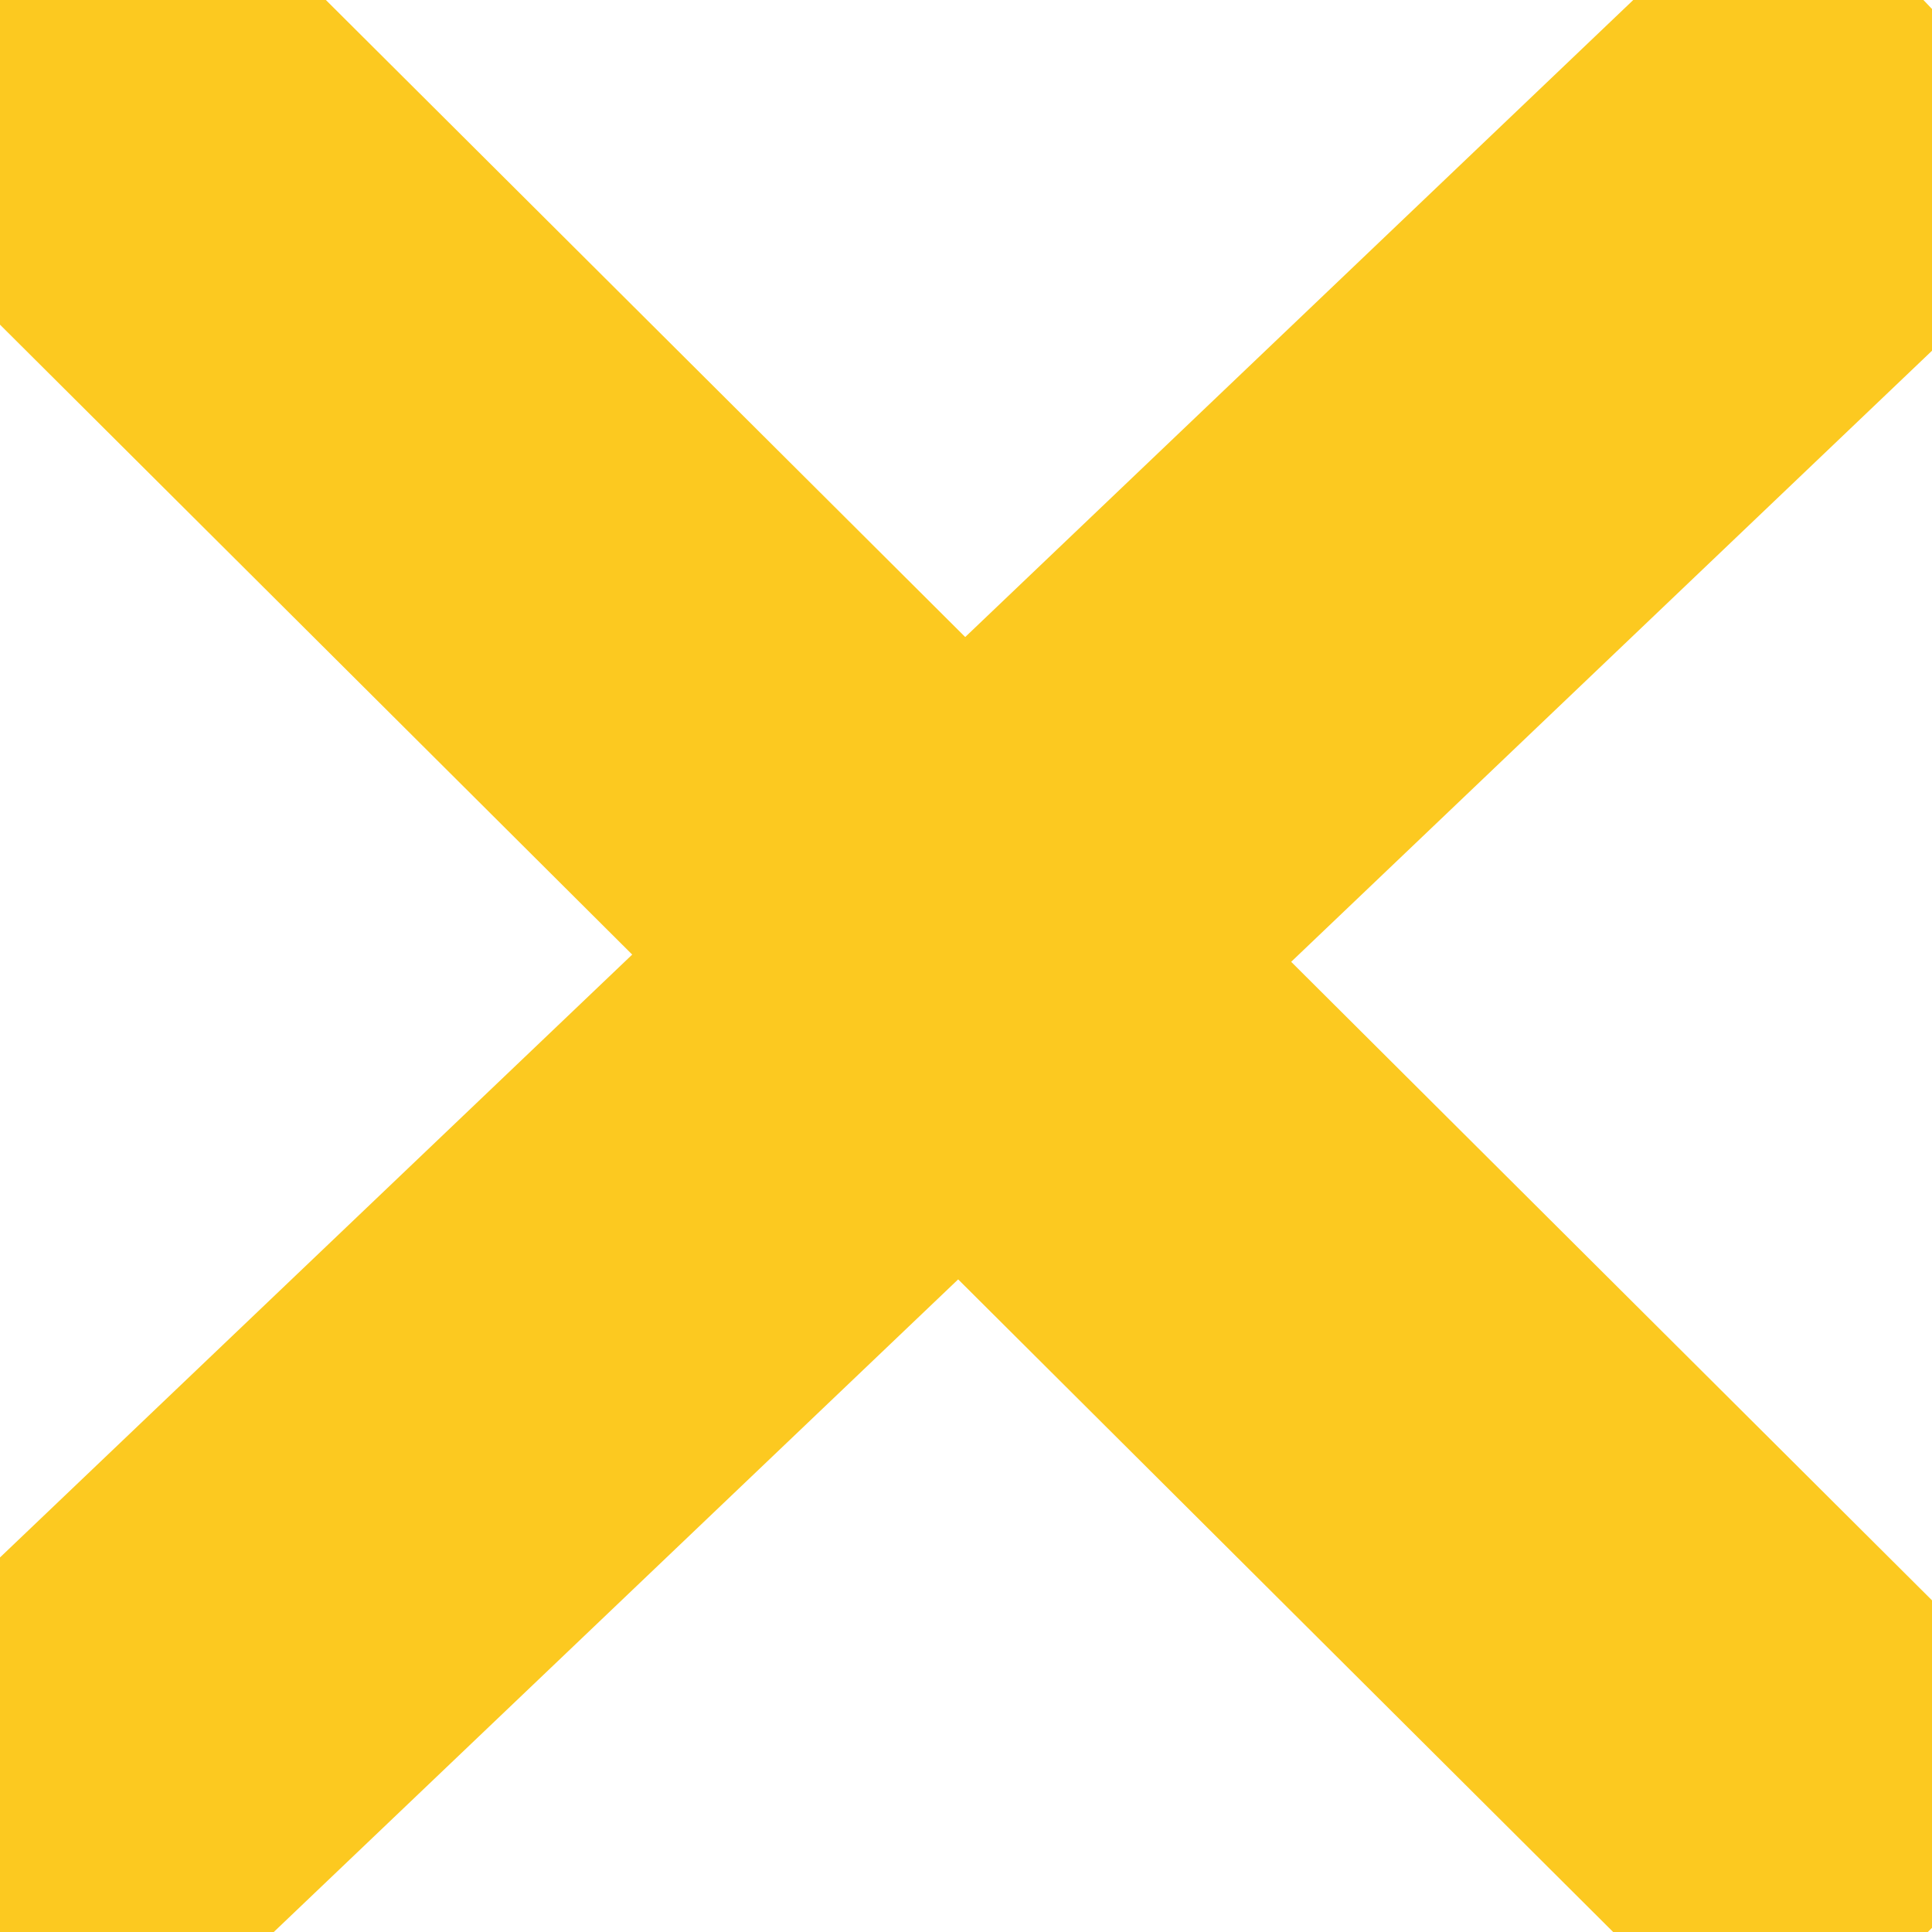
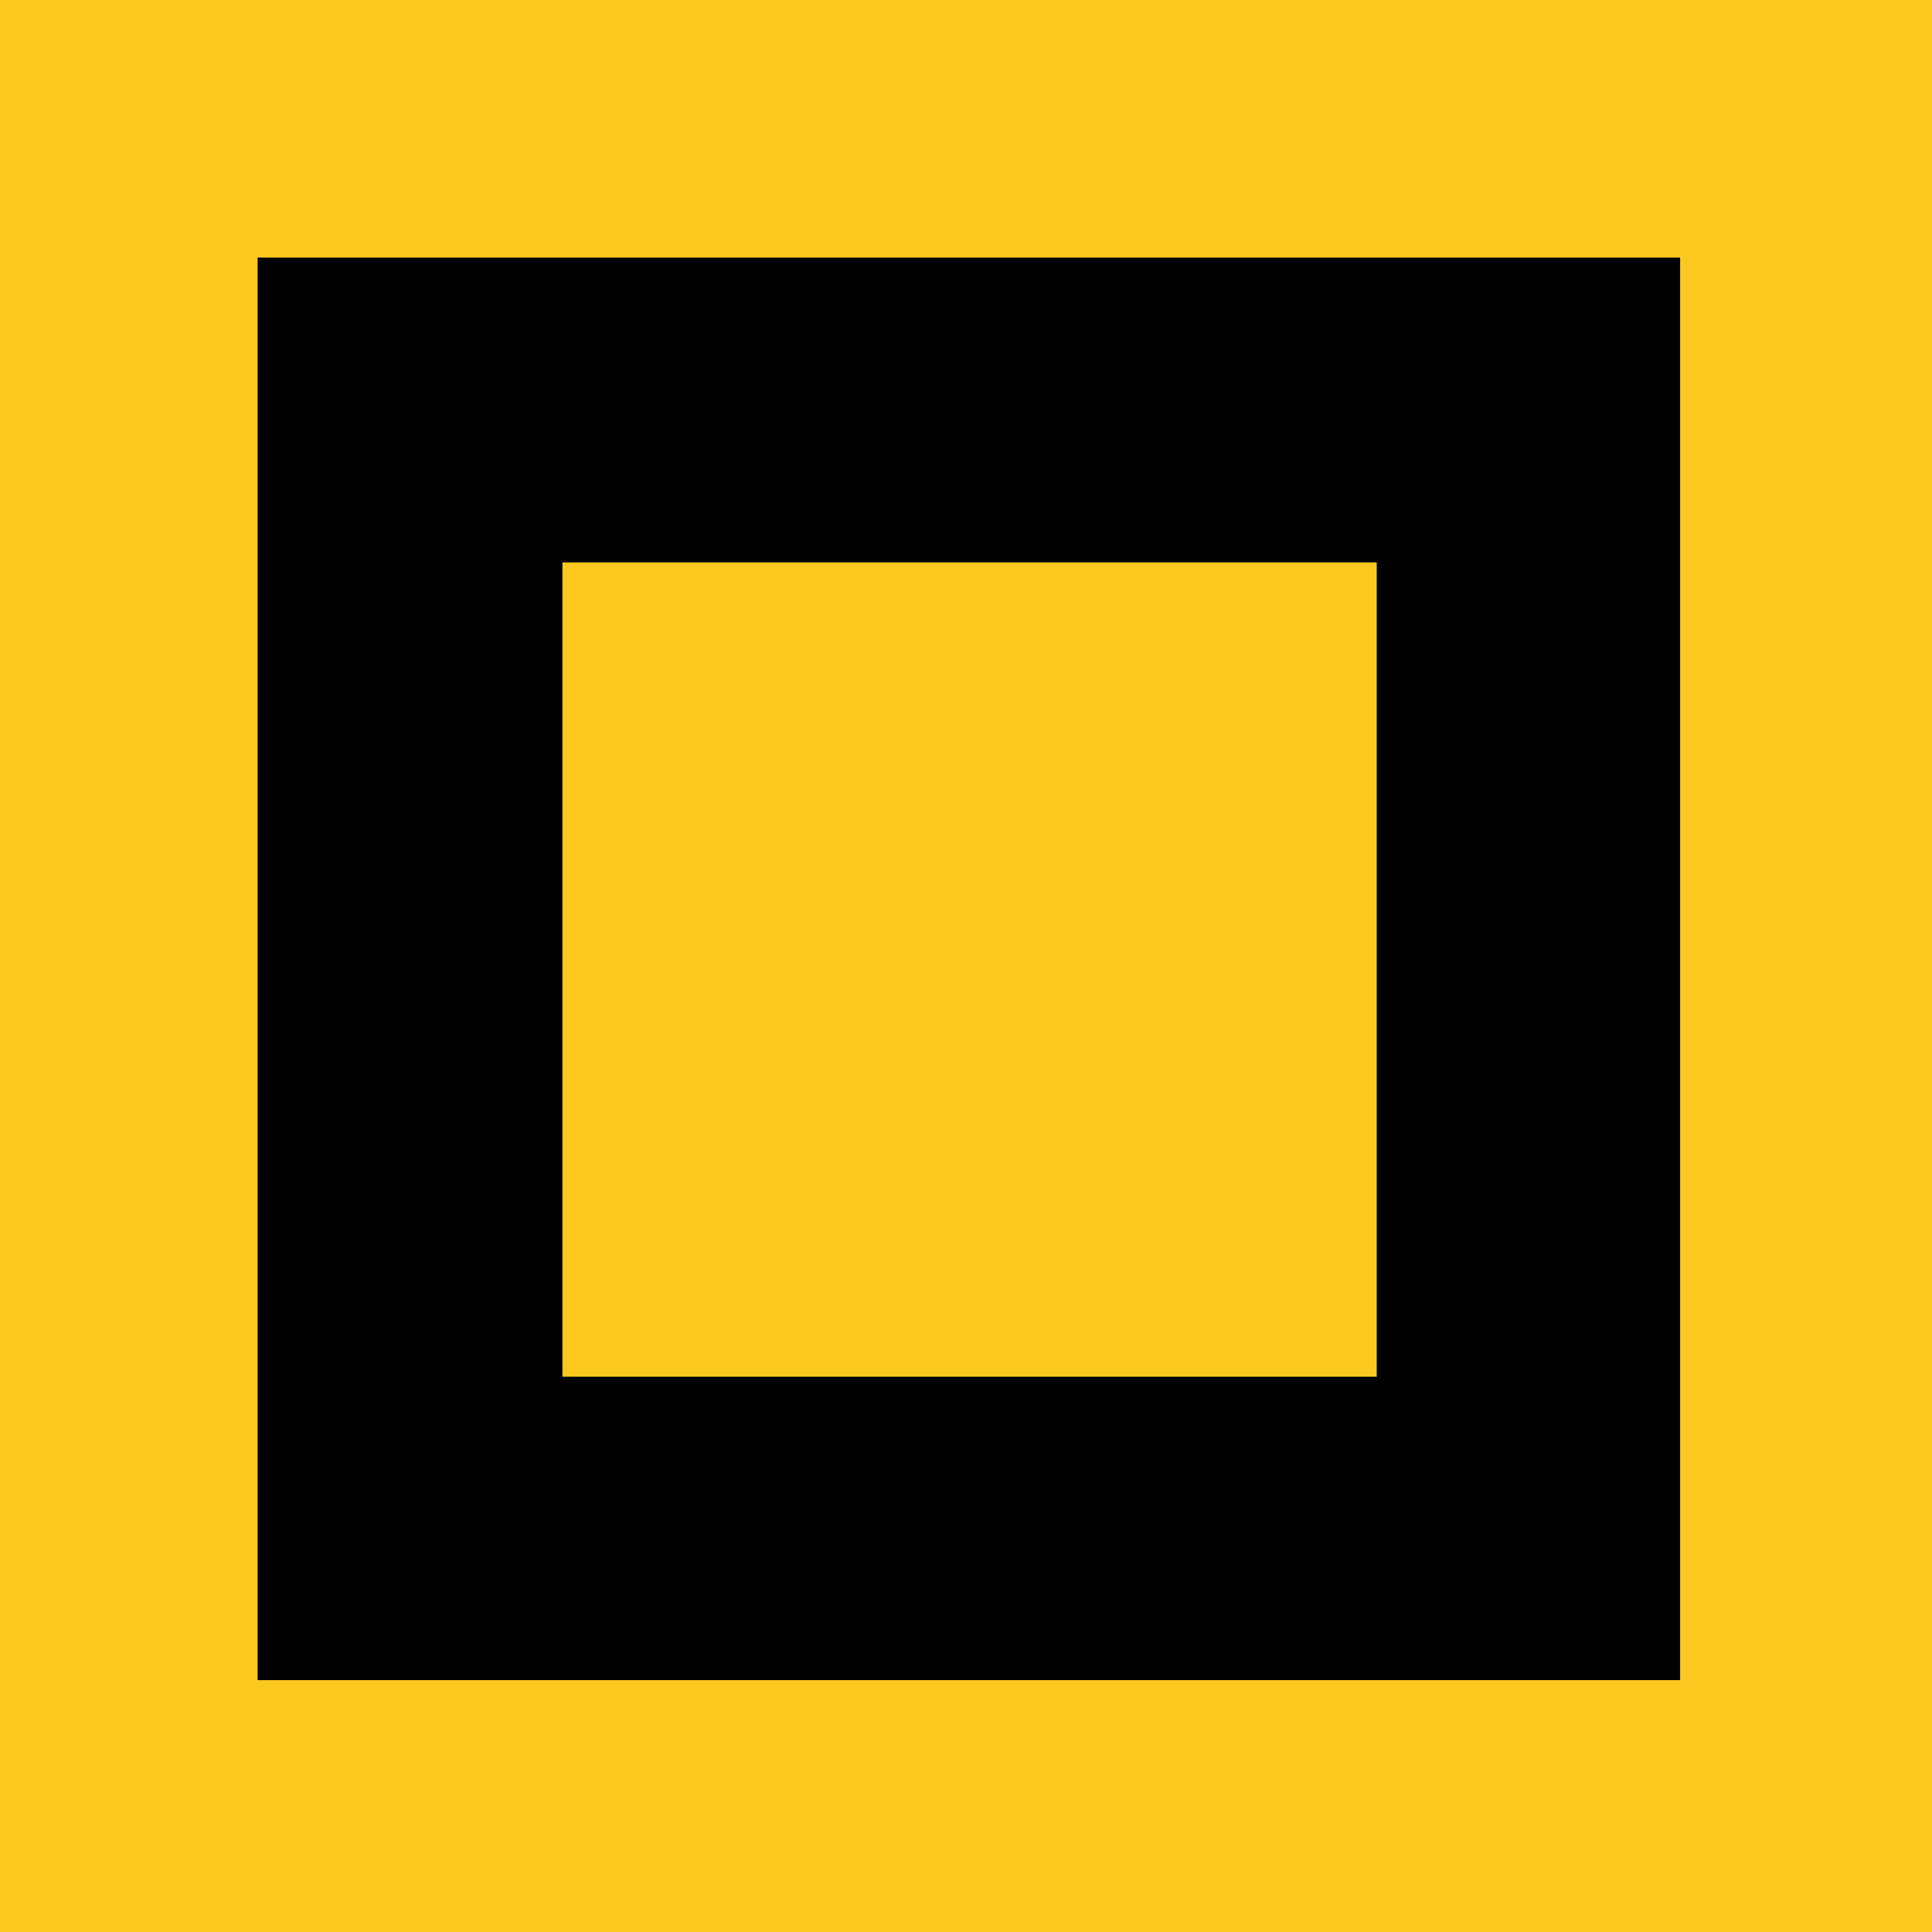
- <svg xmlns="http://www.w3.org/2000/svg" width="210mm" height="210mm" version="1.1" viewBox="0 0 210 210">
-   <style />
-   <path d="m-0.756-0.756 210.91 210.15" style="fill:none;stroke-width:50;stroke:#fcc920" />
-   <path d="m-4.171 207.81 215.47-205.47" style="fill:#fcc920;stroke-width:50;stroke:#fcc920" />
+ <svg xmlns="http://www.w3.org/2000/svg" width="512" height="512" version="1.1" viewBox="0 0 135 135">
+   <rect width="135" height="135" style="fill:#fcc920;stroke-width:.265" />
+   <rect x="18" y="18" width="99.4" height="99.4" style="stroke-width:.194" />
+   <rect x="39.3" y="39.3" width="56.9" height="56.9" style="fill:#fcc920;stroke-width:.111" />
</svg>
